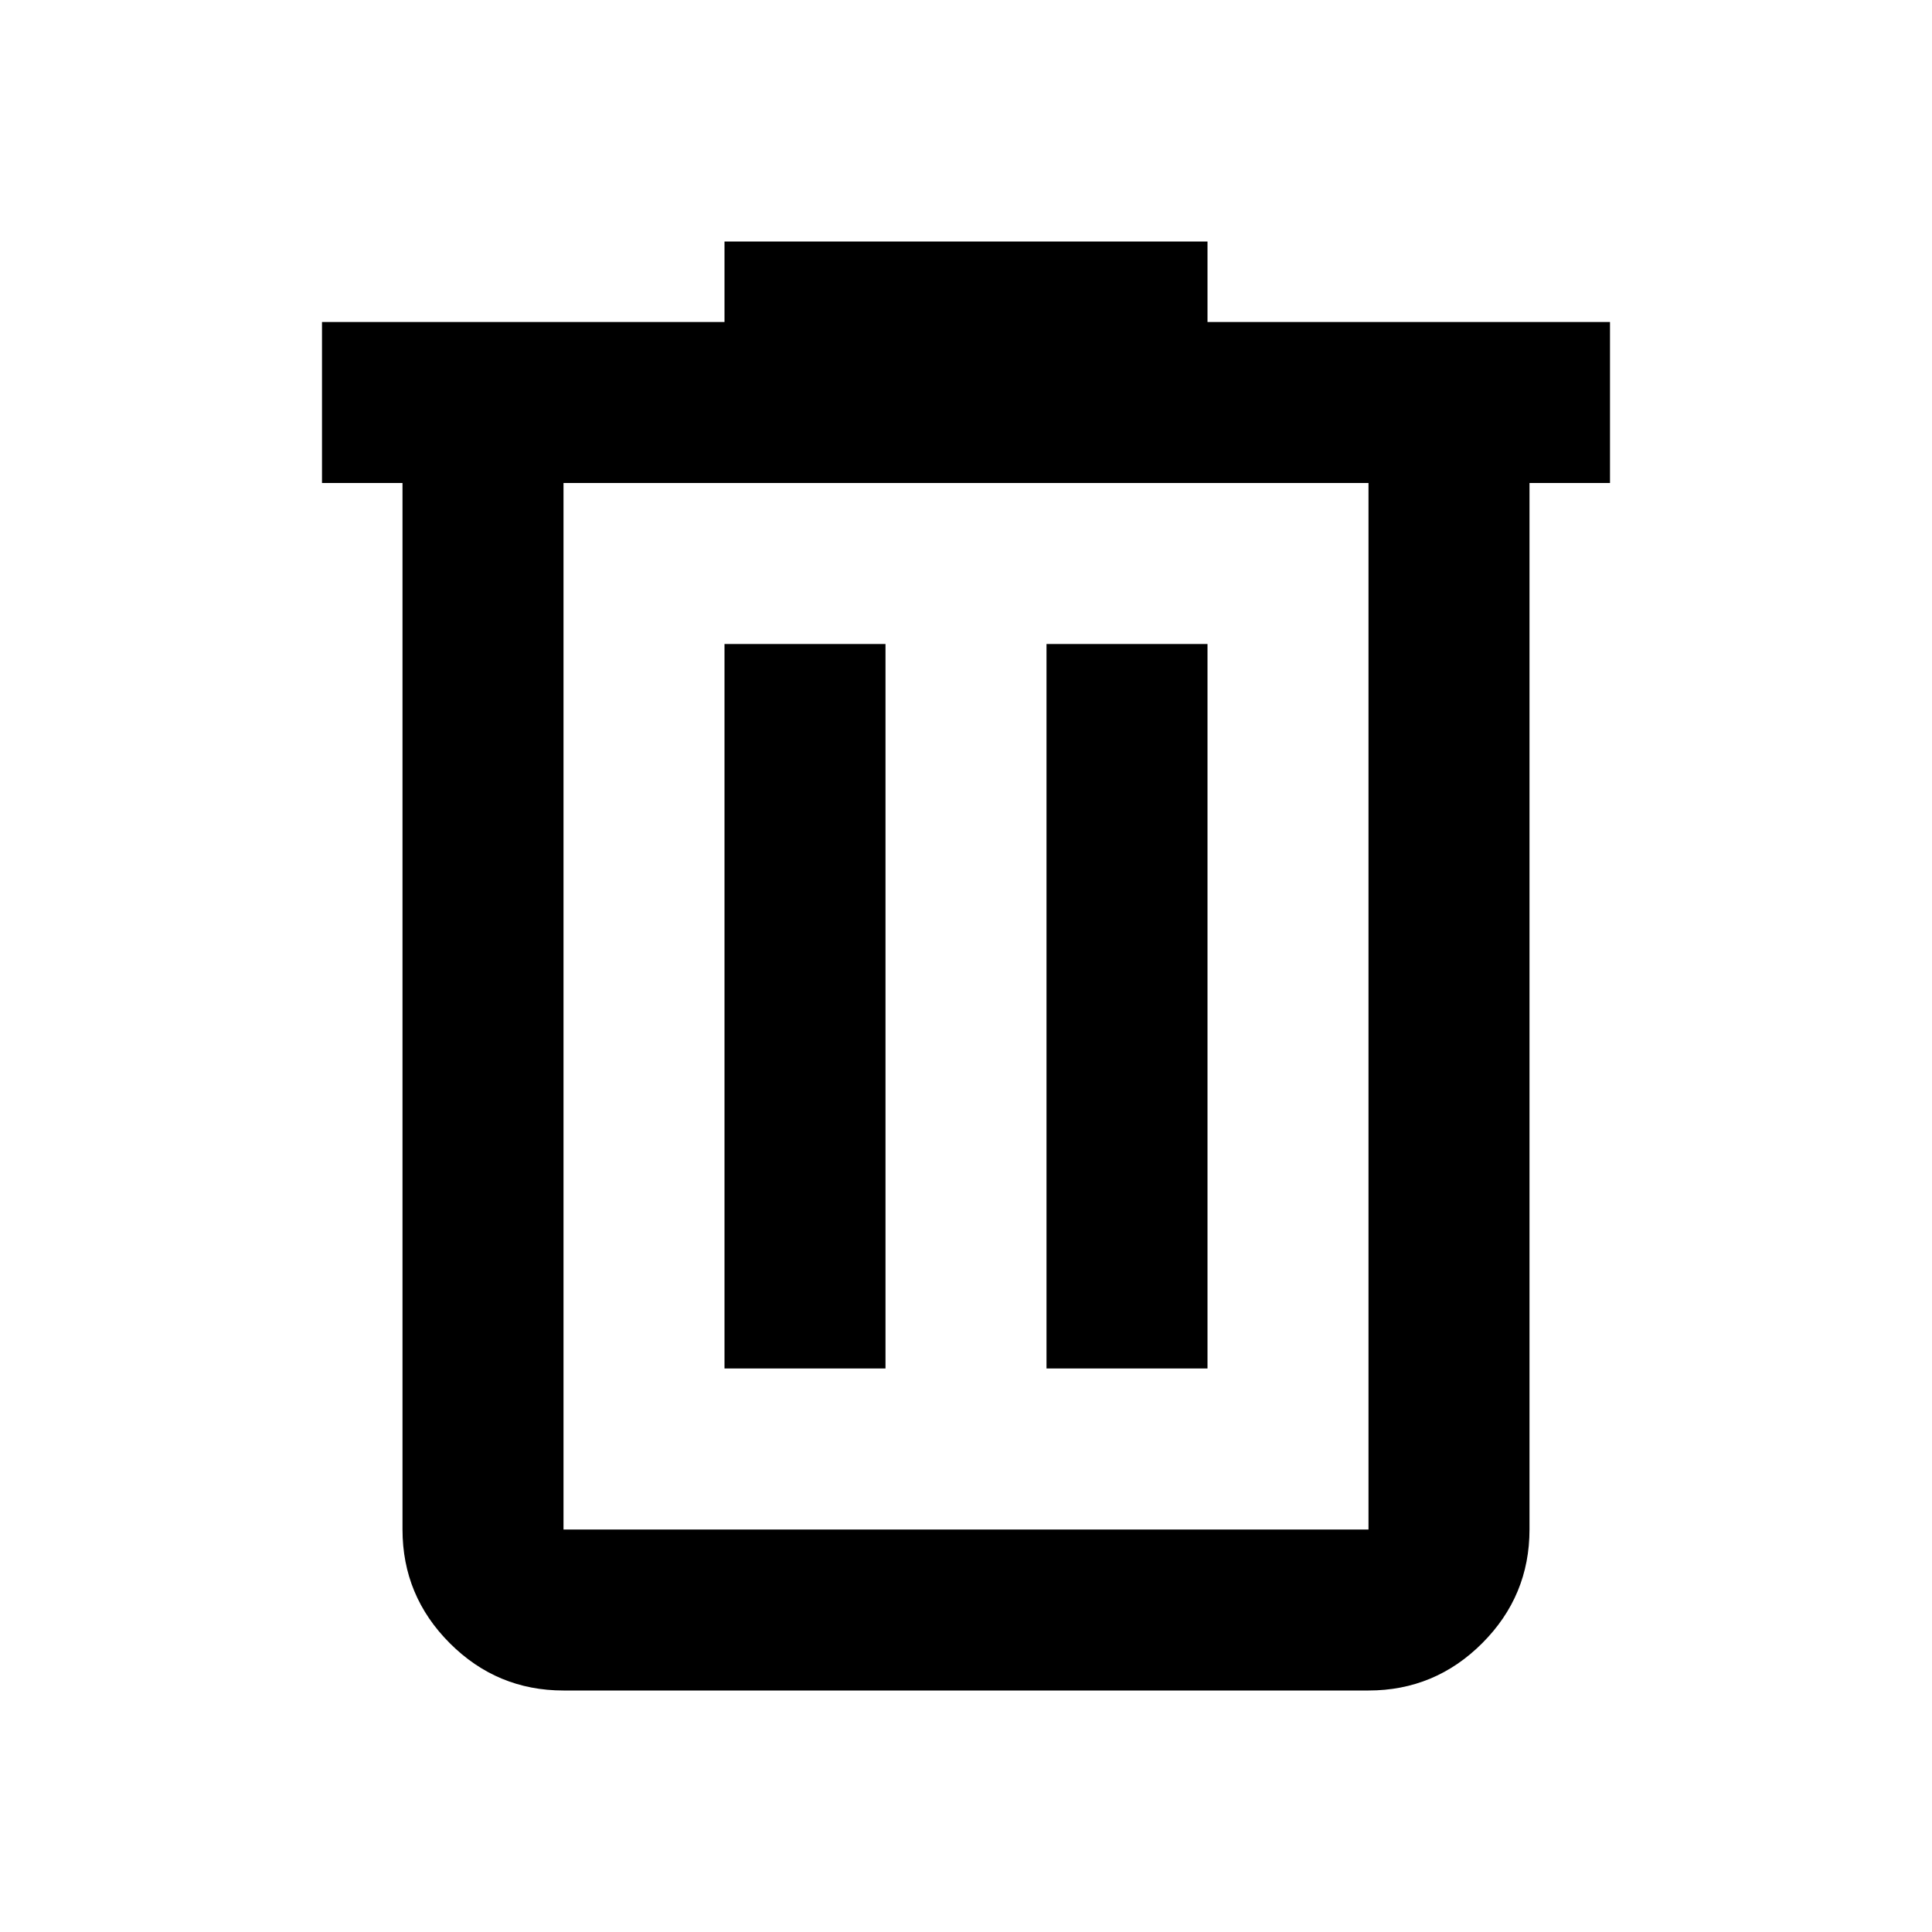
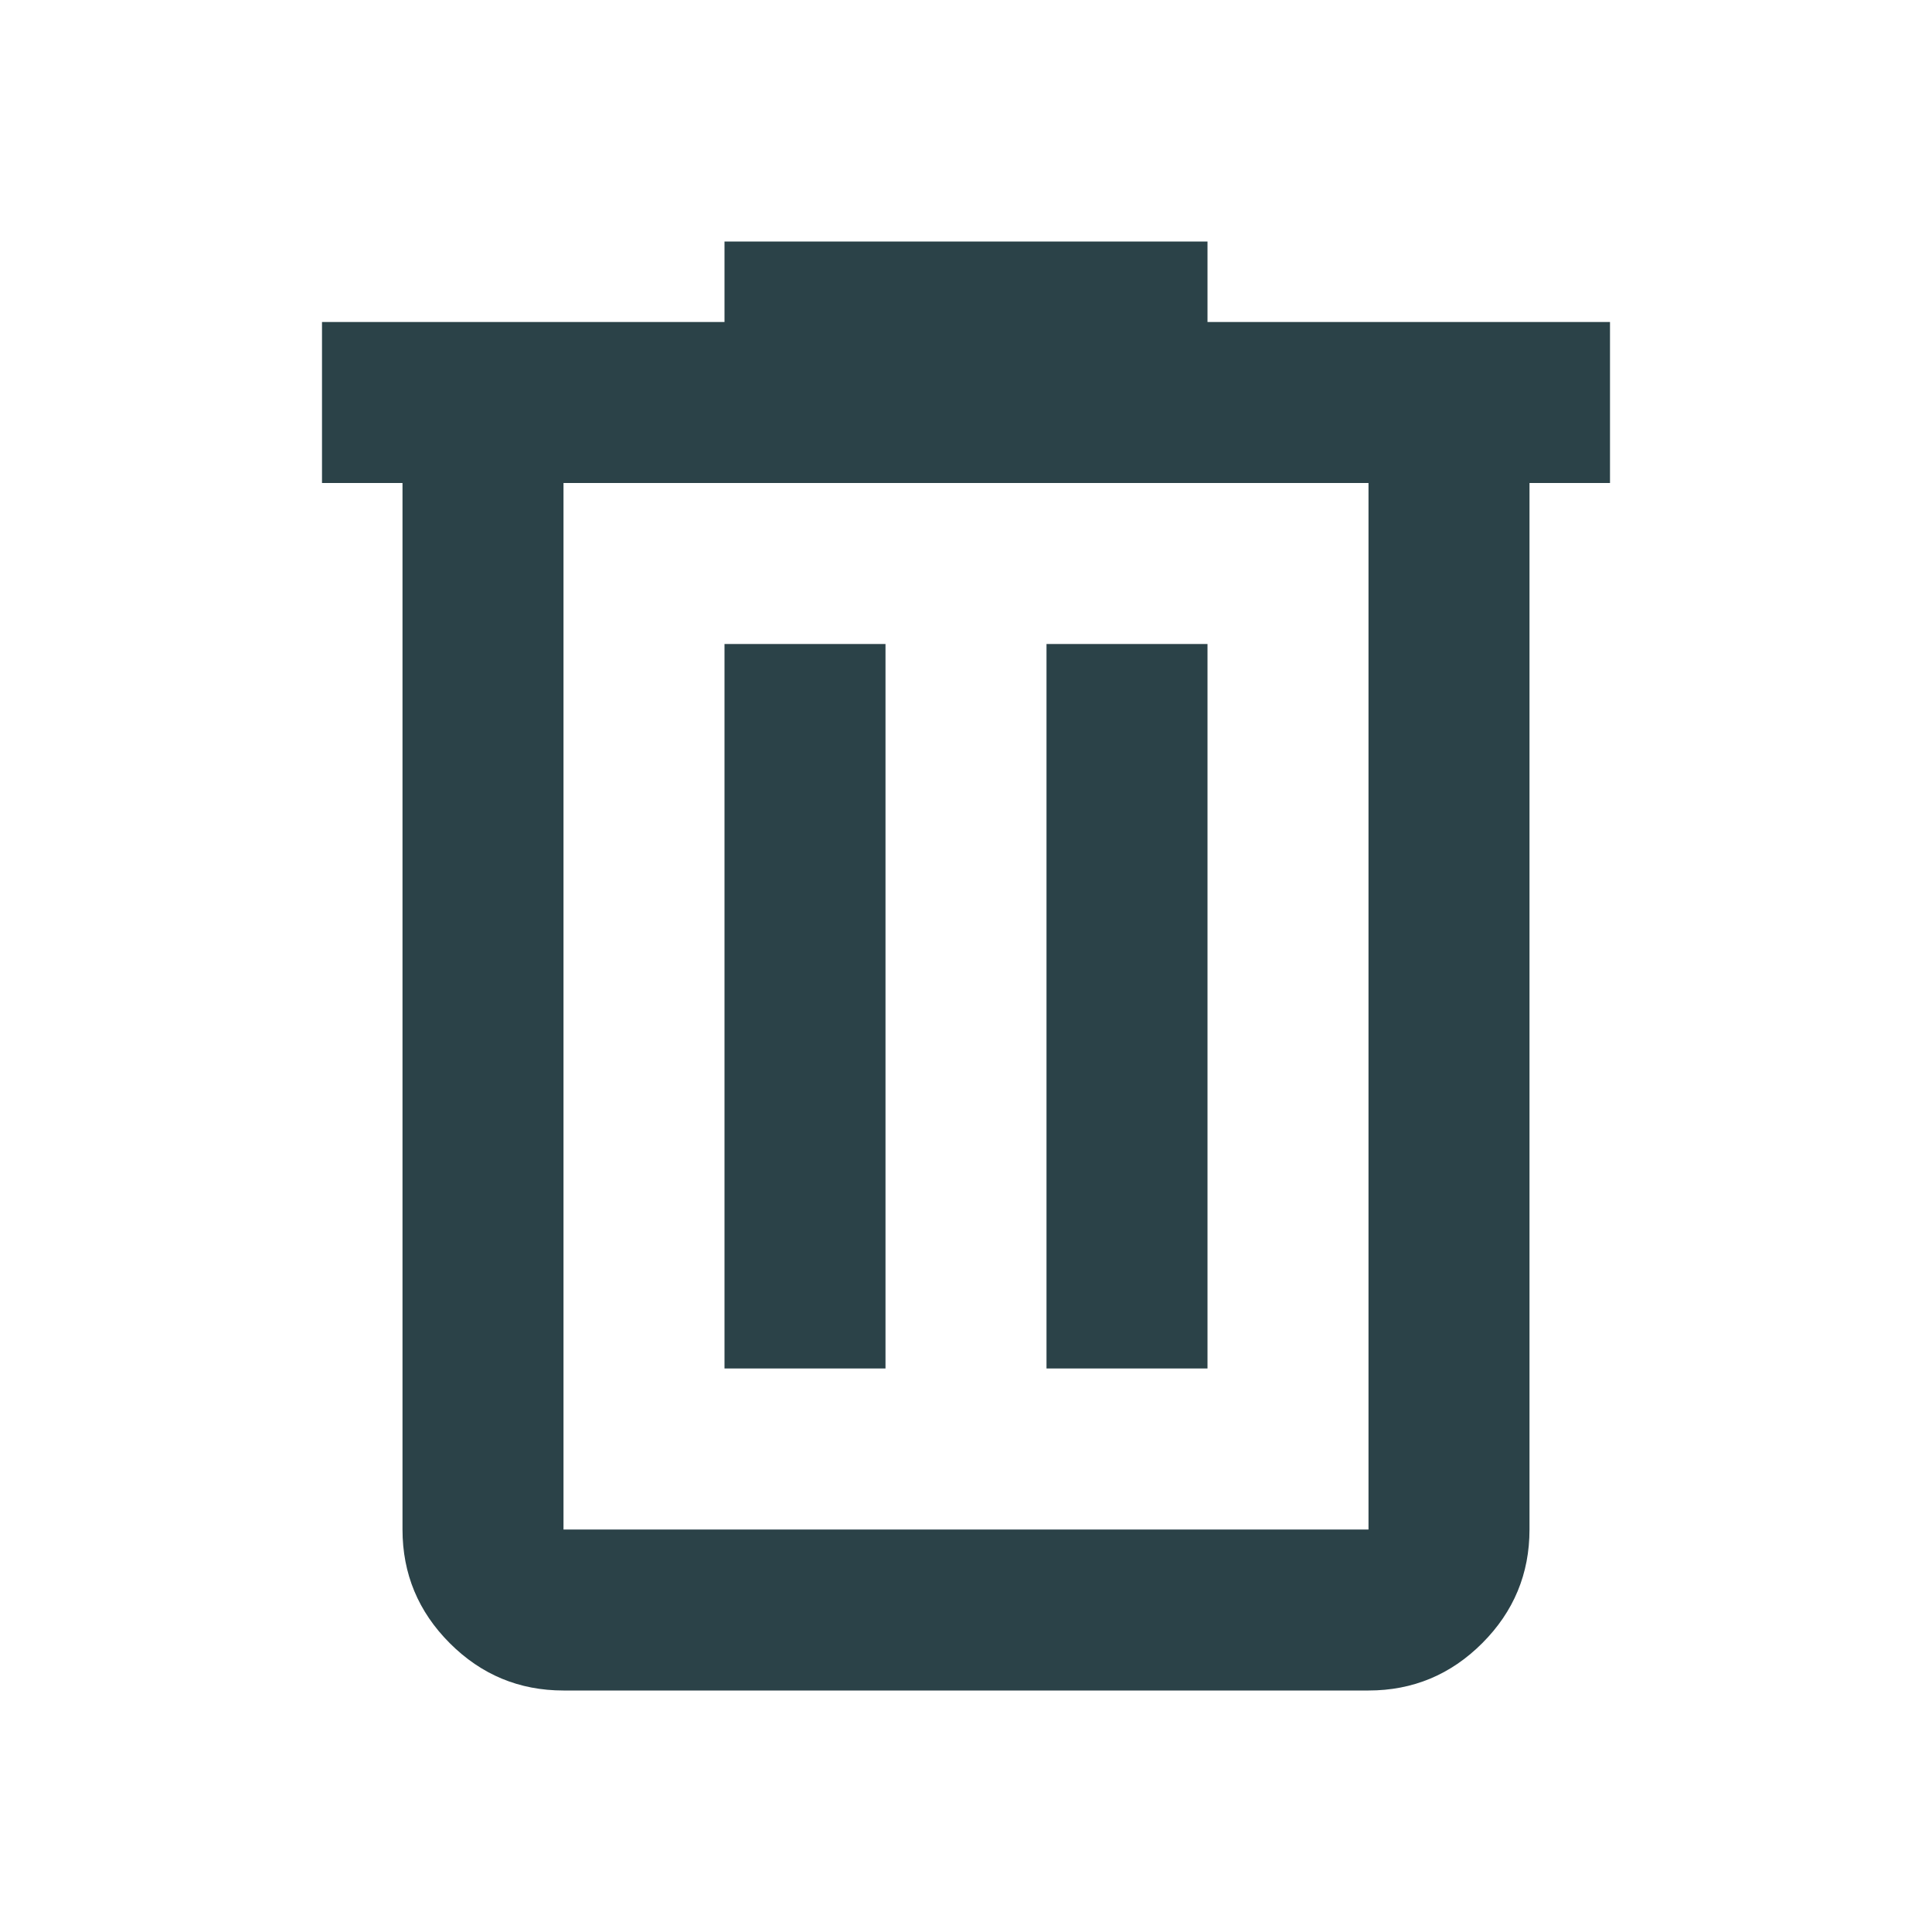
- <svg xmlns="http://www.w3.org/2000/svg" height="24" viewBox="0 -960 960 960" width="24">
+ <svg xmlns="http://www.w3.org/2000/svg" height="24" viewBox="0 -960 960 960" width="24" fill="#2b4248">
  <path d="M280-120q-33 0-56.5-23.5T200-200v-520h-40v-80h200v-40h240v40h200v80h-40v520q0 33-23.5 56.5T680-120H280Zm400-600H280v520h400v-520ZM360-280h80v-360h-80v360Zm160 0h80v-360h-80v360ZM280-720v520-520Z" />
</svg>
